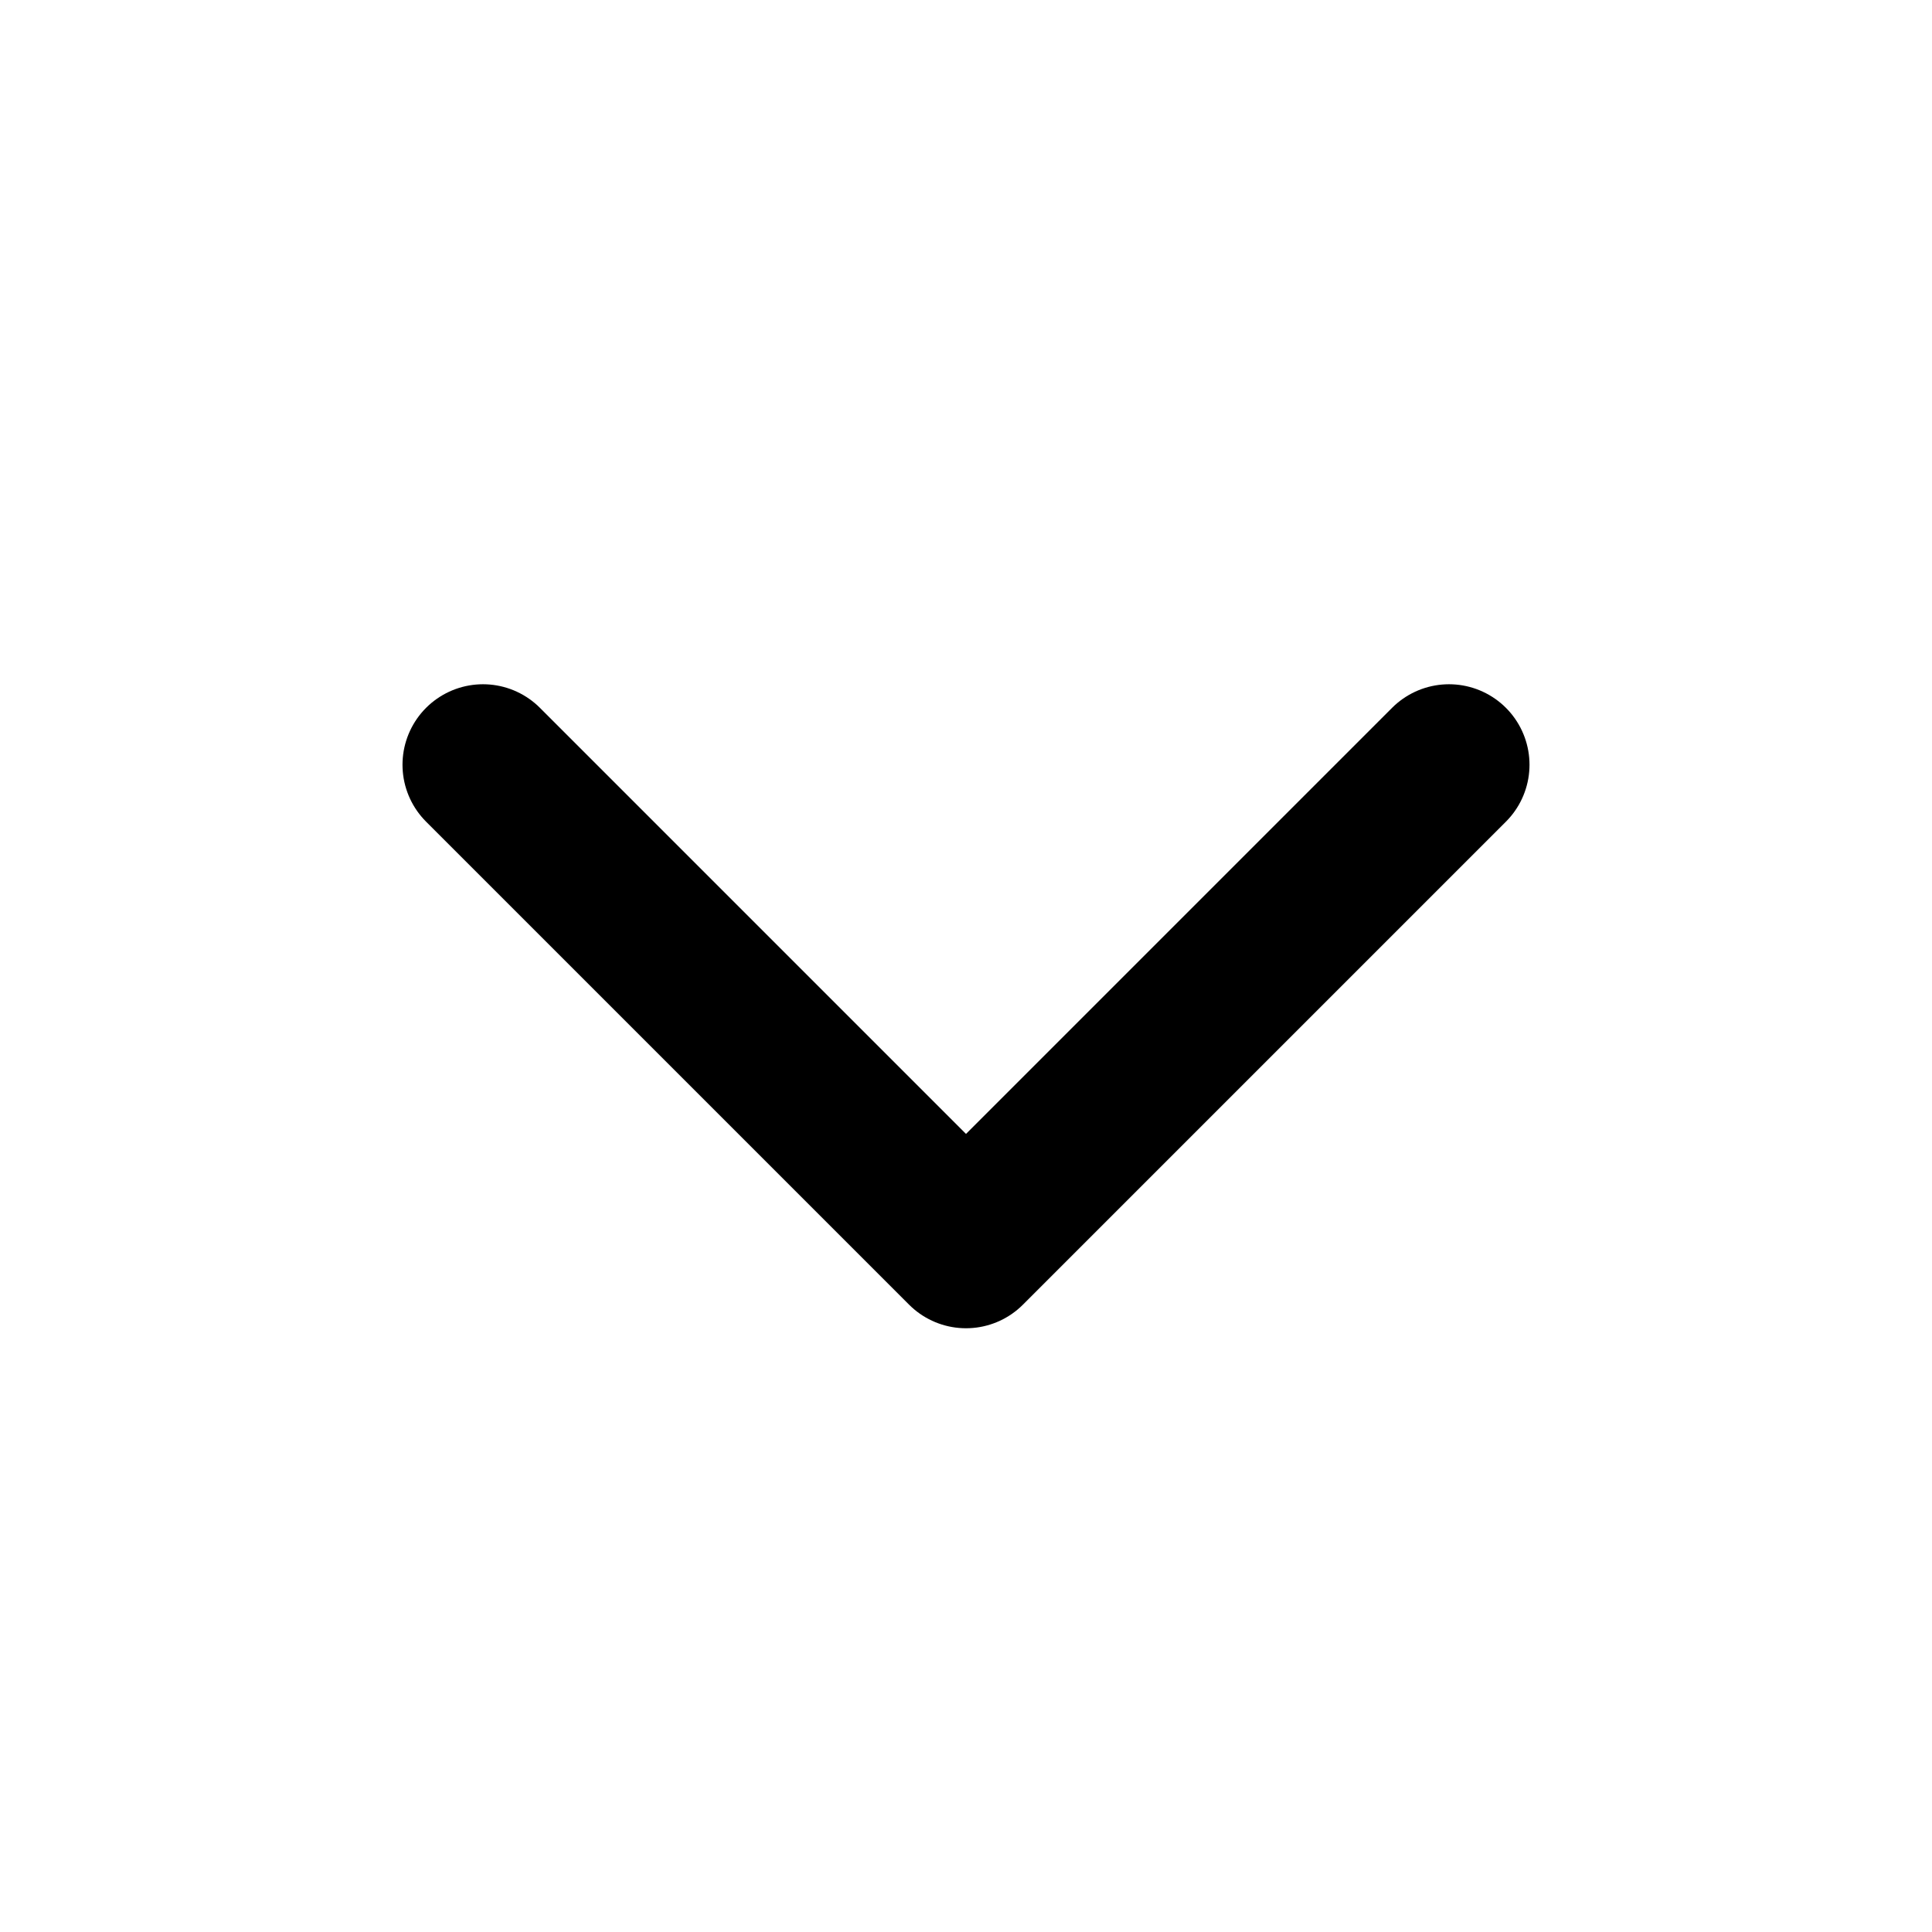
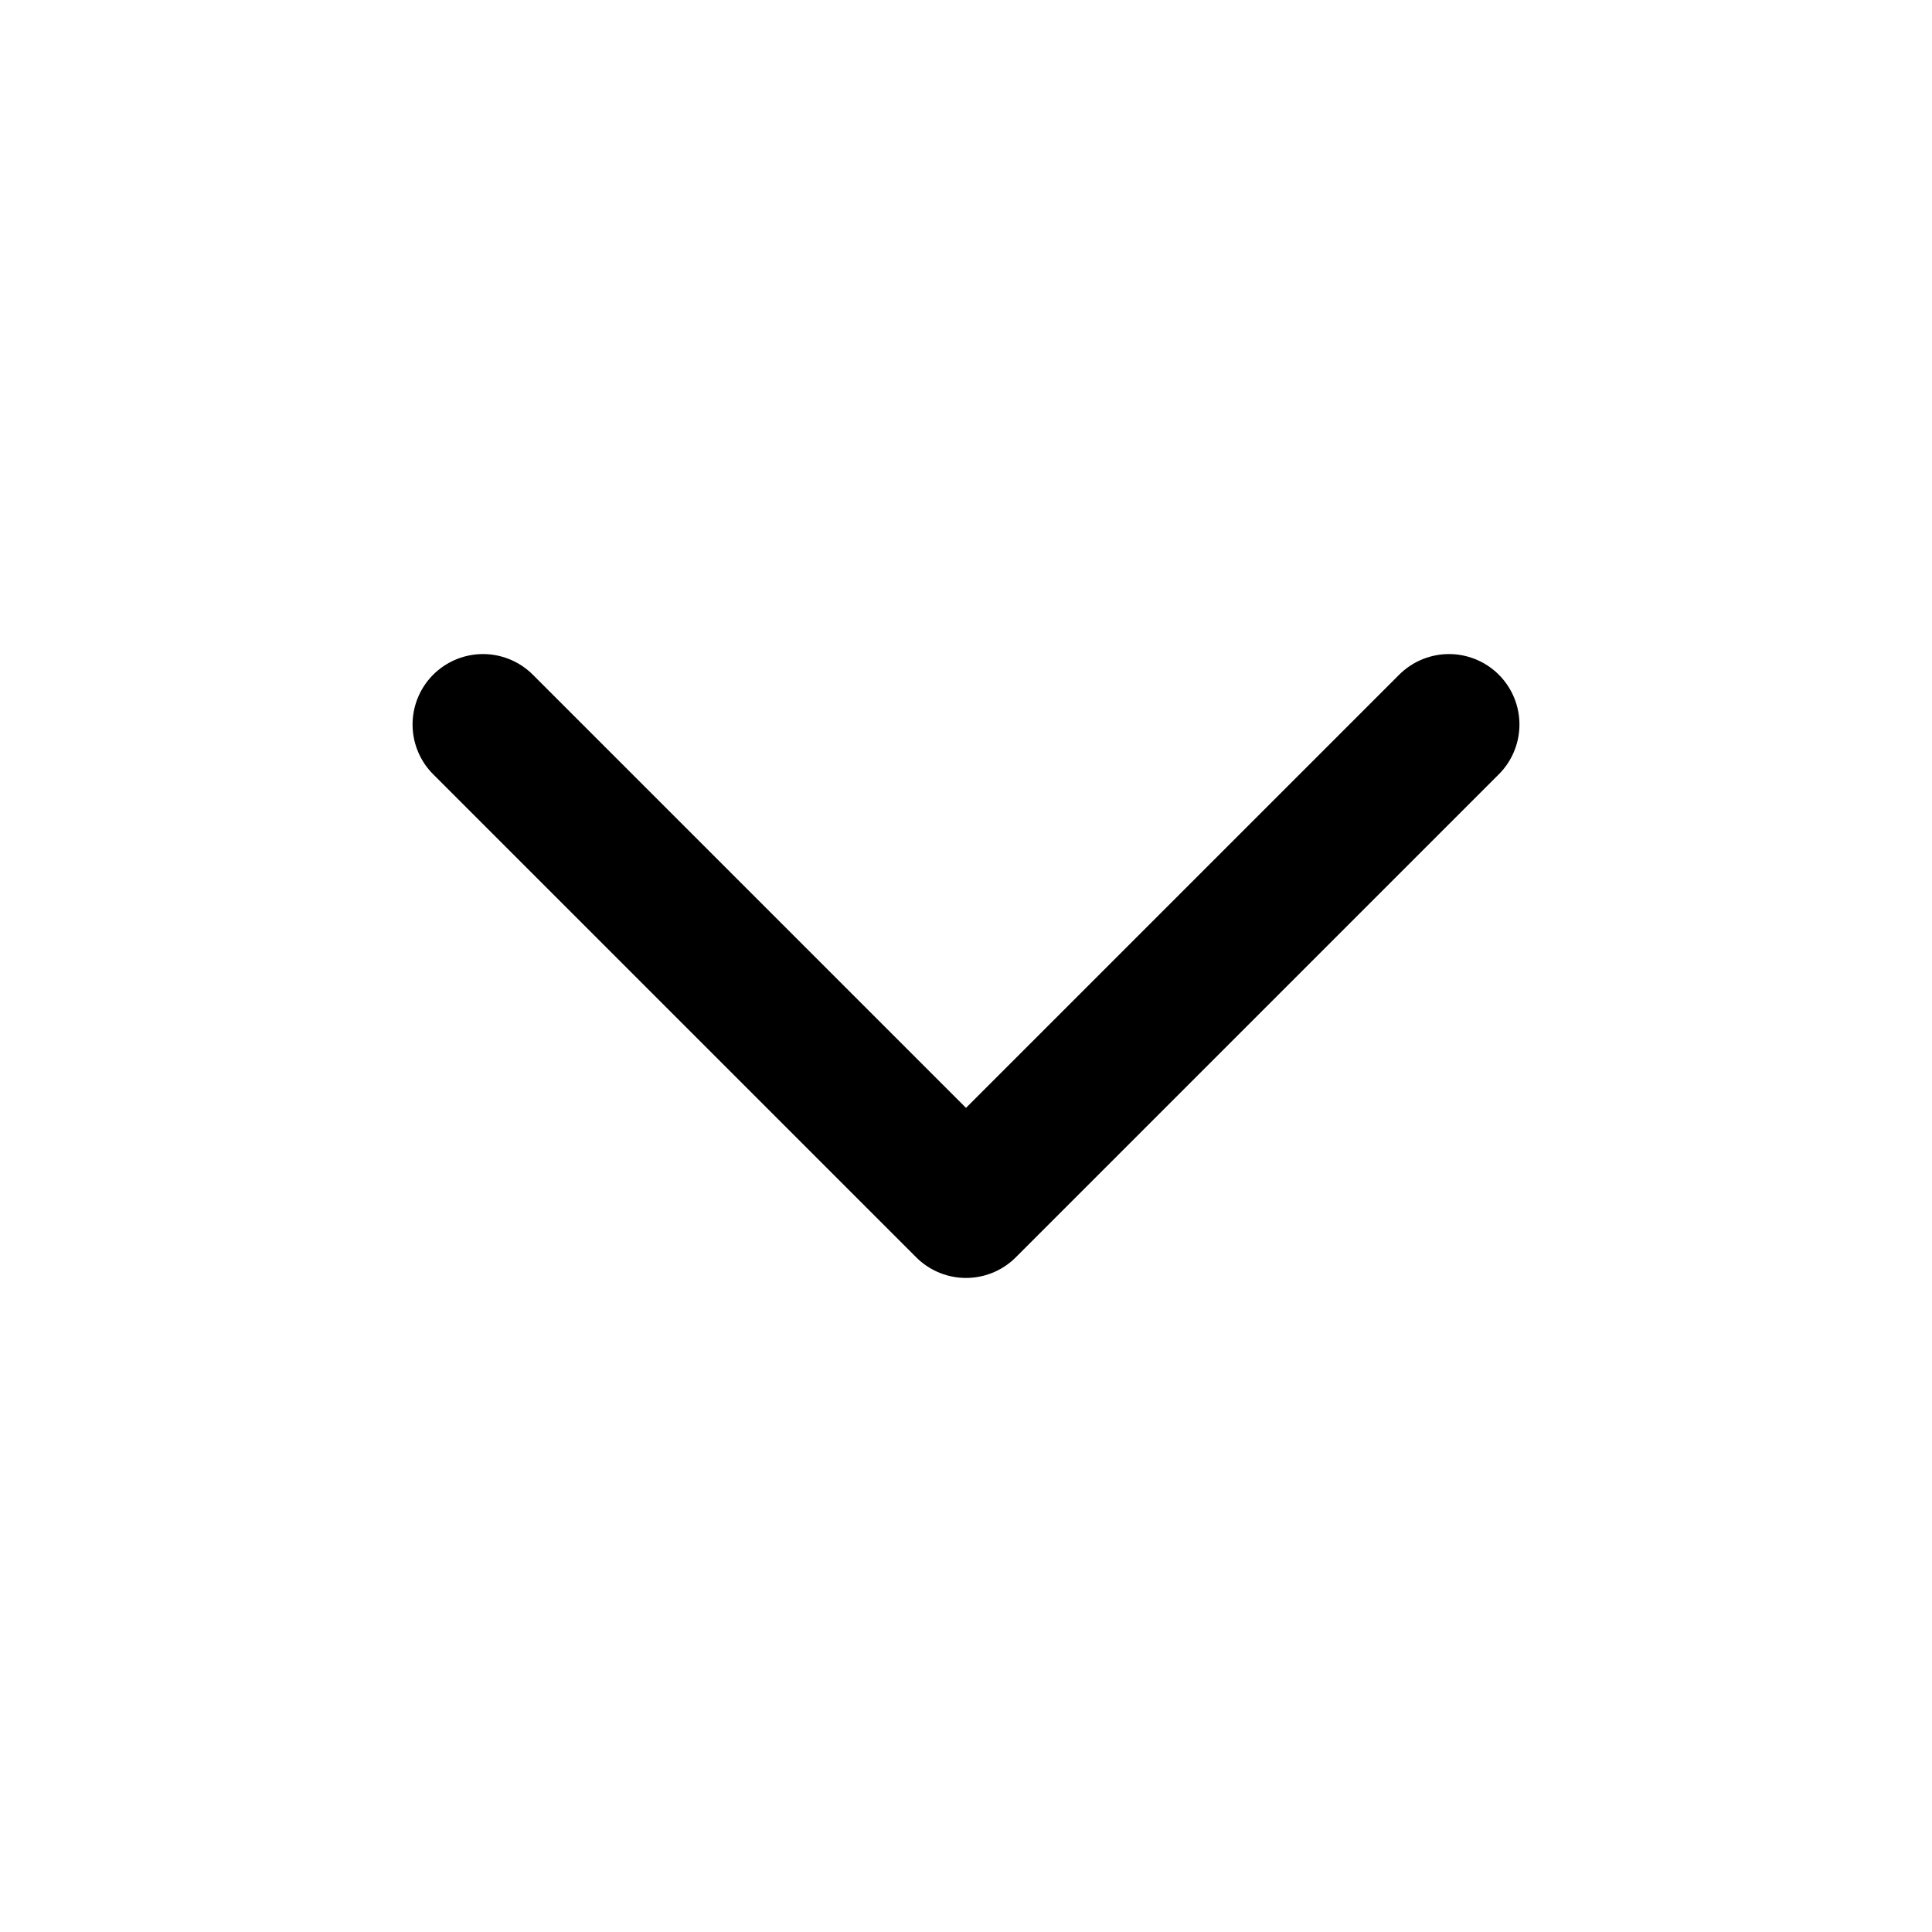
- <svg xmlns="http://www.w3.org/2000/svg" viewBox="0 0 24 24" width="24" height="24" fill="none">
-   <path d="M6 9.5L12 15.5L18 9.5" fill="none" stroke="currentColor" stroke-width="2" stroke-linecap="round" stroke-linejoin="round" />
+ <svg xmlns="http://www.w3.org/2000/svg" width="24" height="24" stroke-width="1.75" viewBox="0 0 24 24" fill="none">
+   <path d="M6 9L12 15L18 9" stroke="currentColor" stroke-linecap="round" stroke-linejoin="round" />
</svg>
